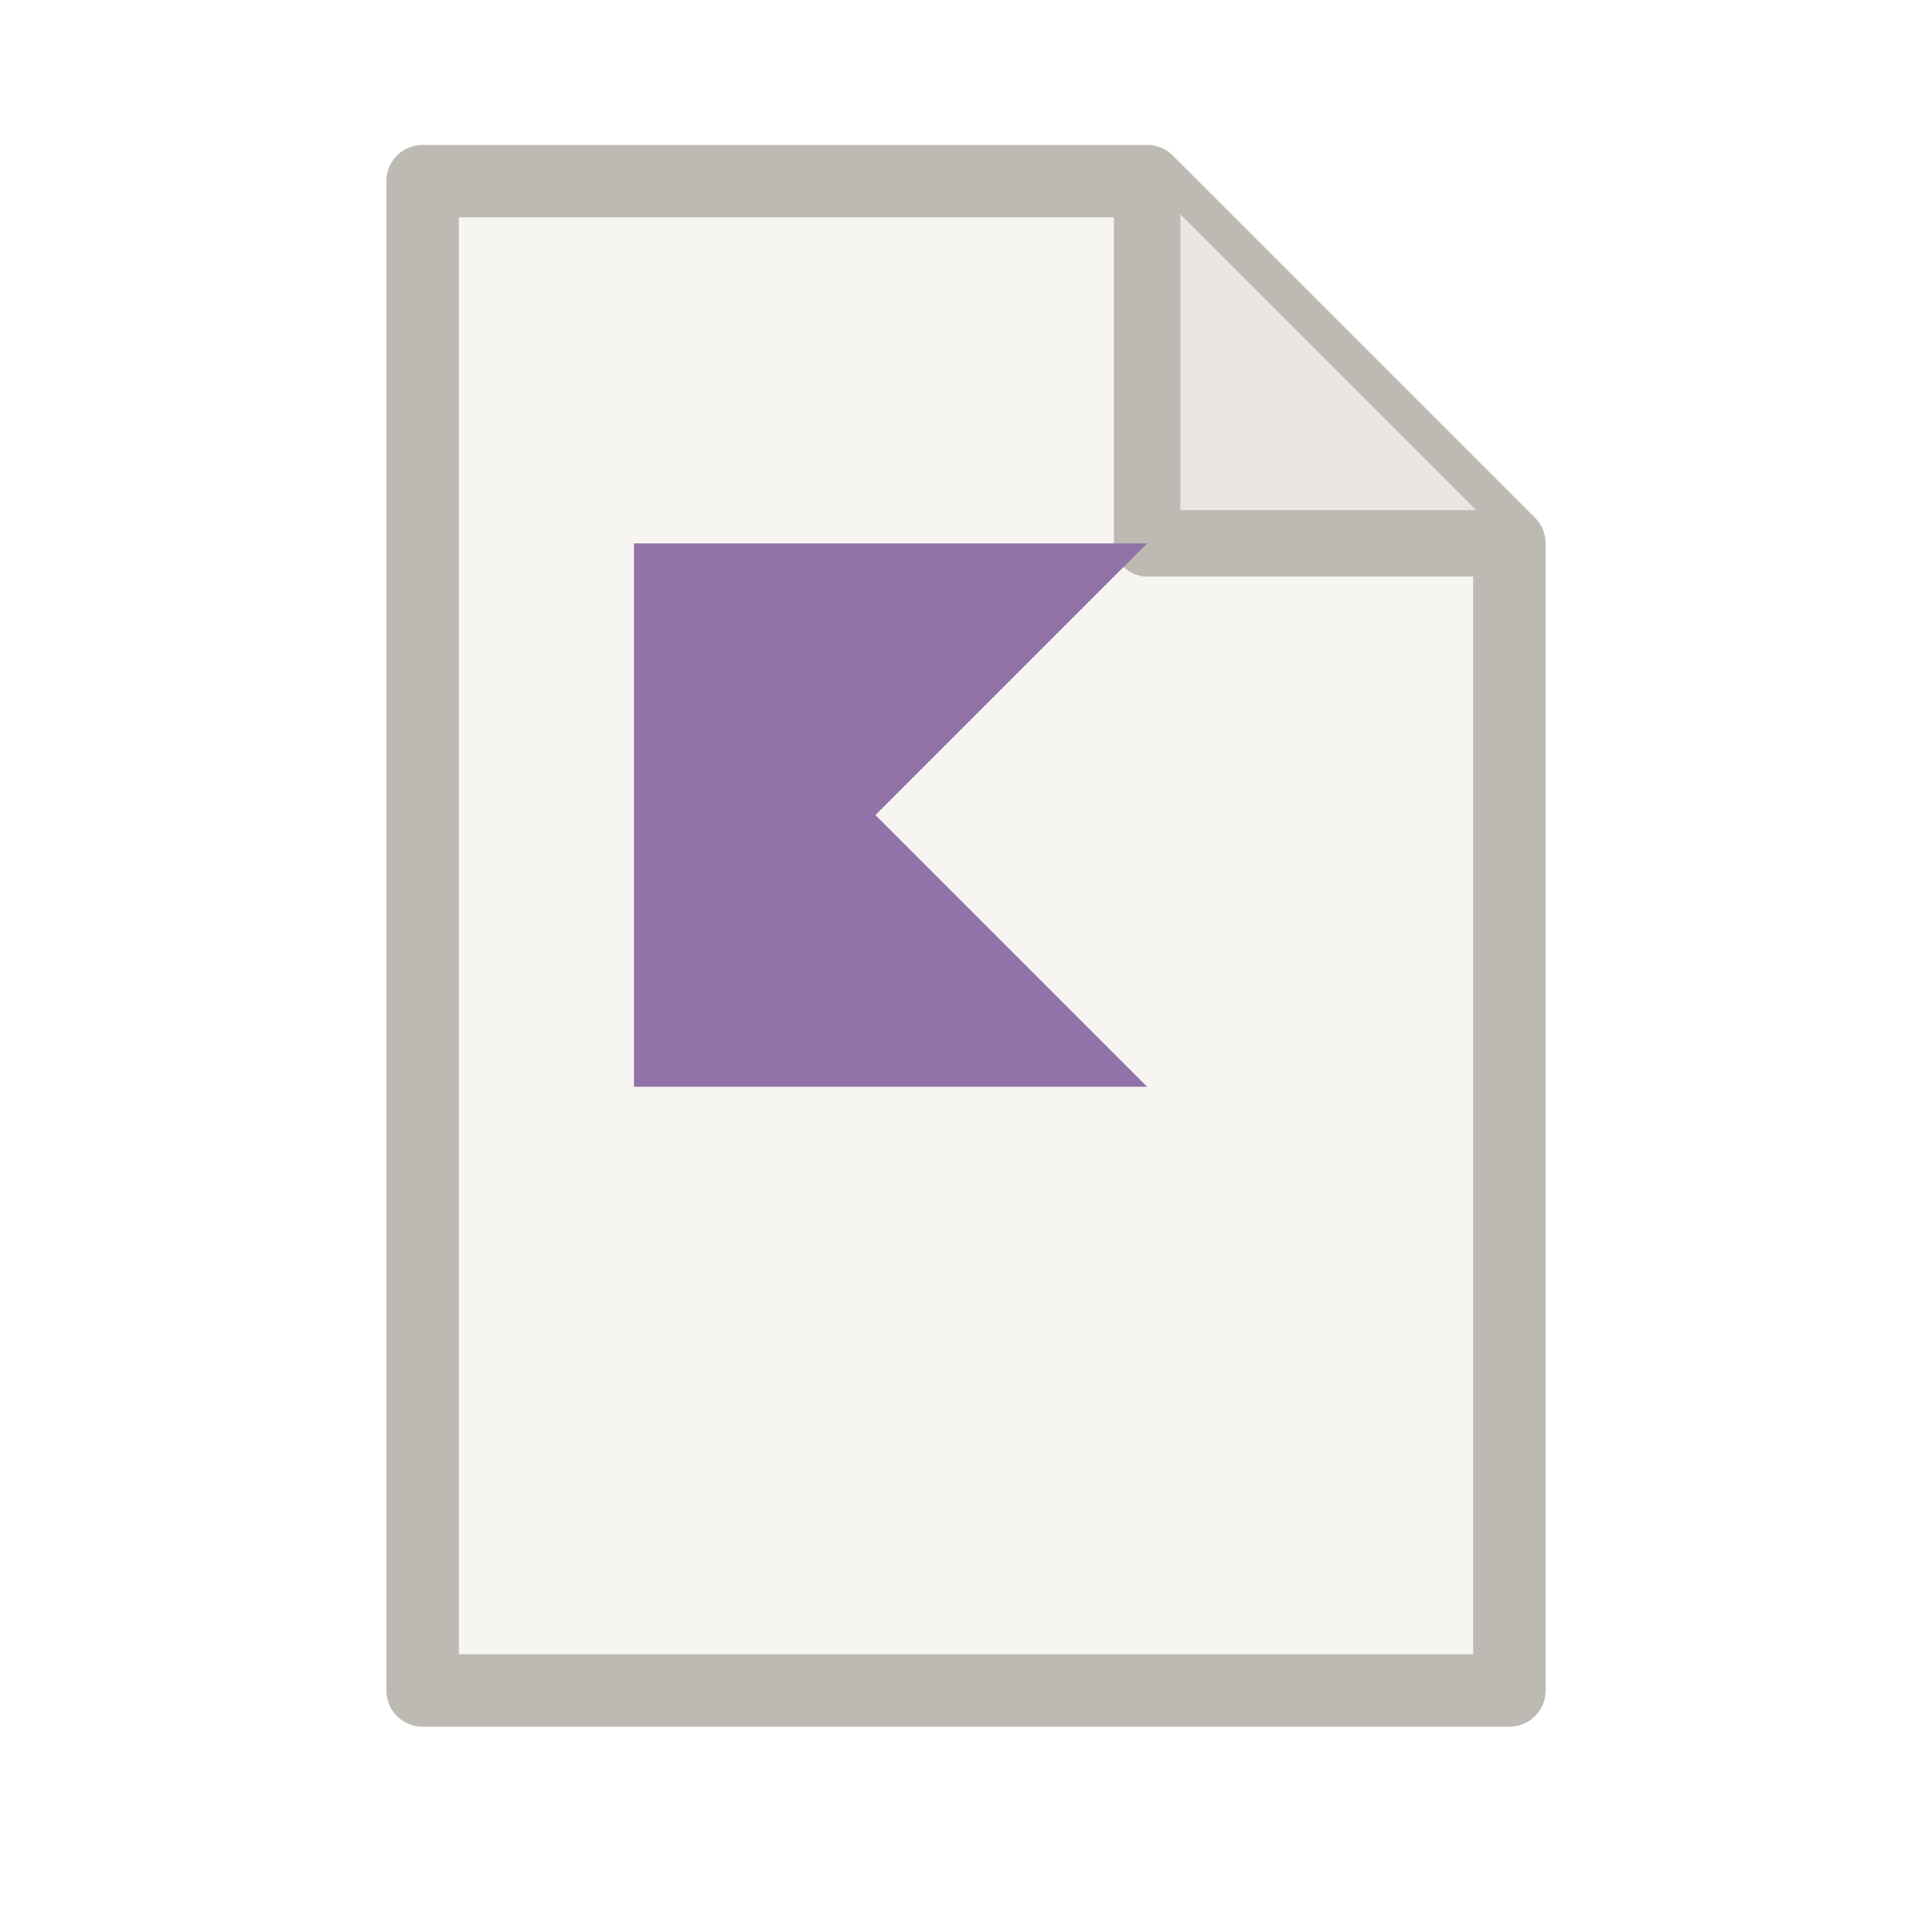
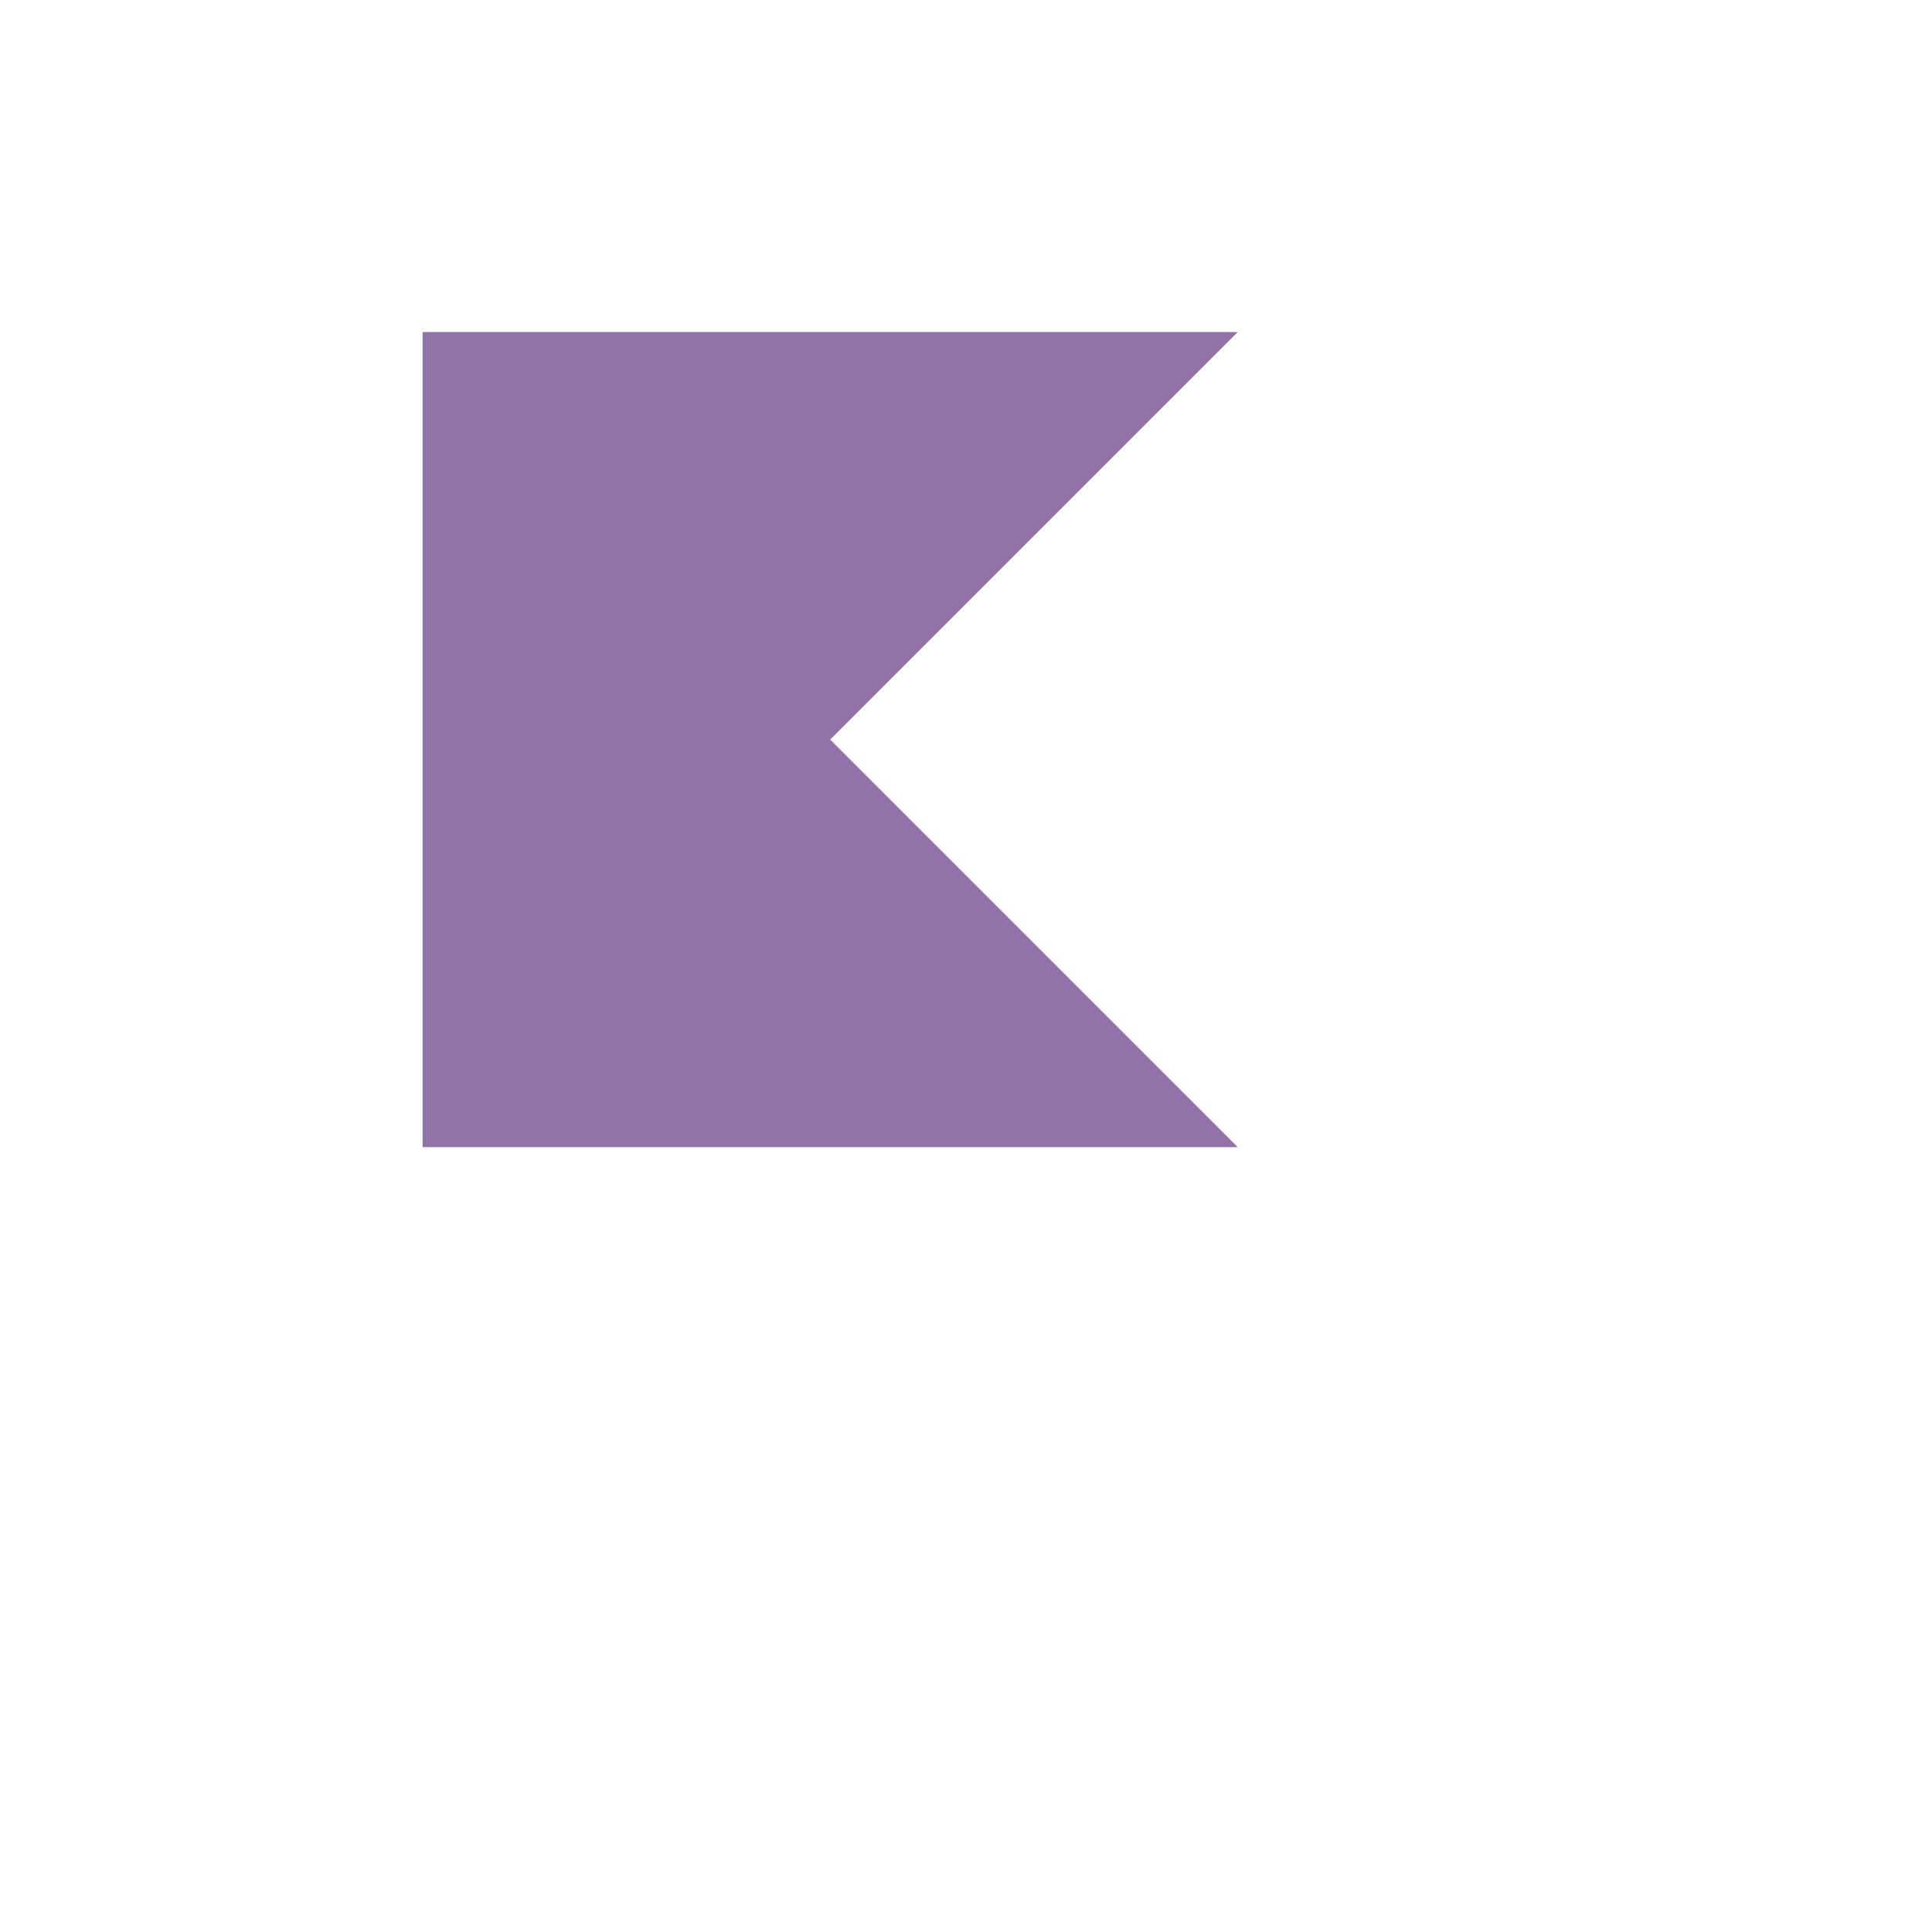
<svg xmlns="http://www.w3.org/2000/svg" width="32" height="32" viewBox="0 0 32 32">
-   <path d="M7 3h12l6 6v19H7z" fill="#F7F5F2" stroke="#BDB9B3" stroke-width="1.2" stroke-linejoin="round" />
-   <path d="M19 3v6h6" fill="#EAE7E2" stroke="#BDB9B3" stroke-width="1.1" stroke-linejoin="round" />
-   <g fill="#9273A8" stroke-linecap="round" stroke-linejoin="round">
+   <g transform="translate(-8 -8) scale(1.5)" fill="#9273A8" stroke-linecap="round" stroke-linejoin="round">
    <path d="M10 9h9l-4.5 4.5L19 18h-9z" />
-     <path d="M10 9v9" fill="none" stroke="#F7F5F2" stroke-width="1" />
  </g>
</svg>
